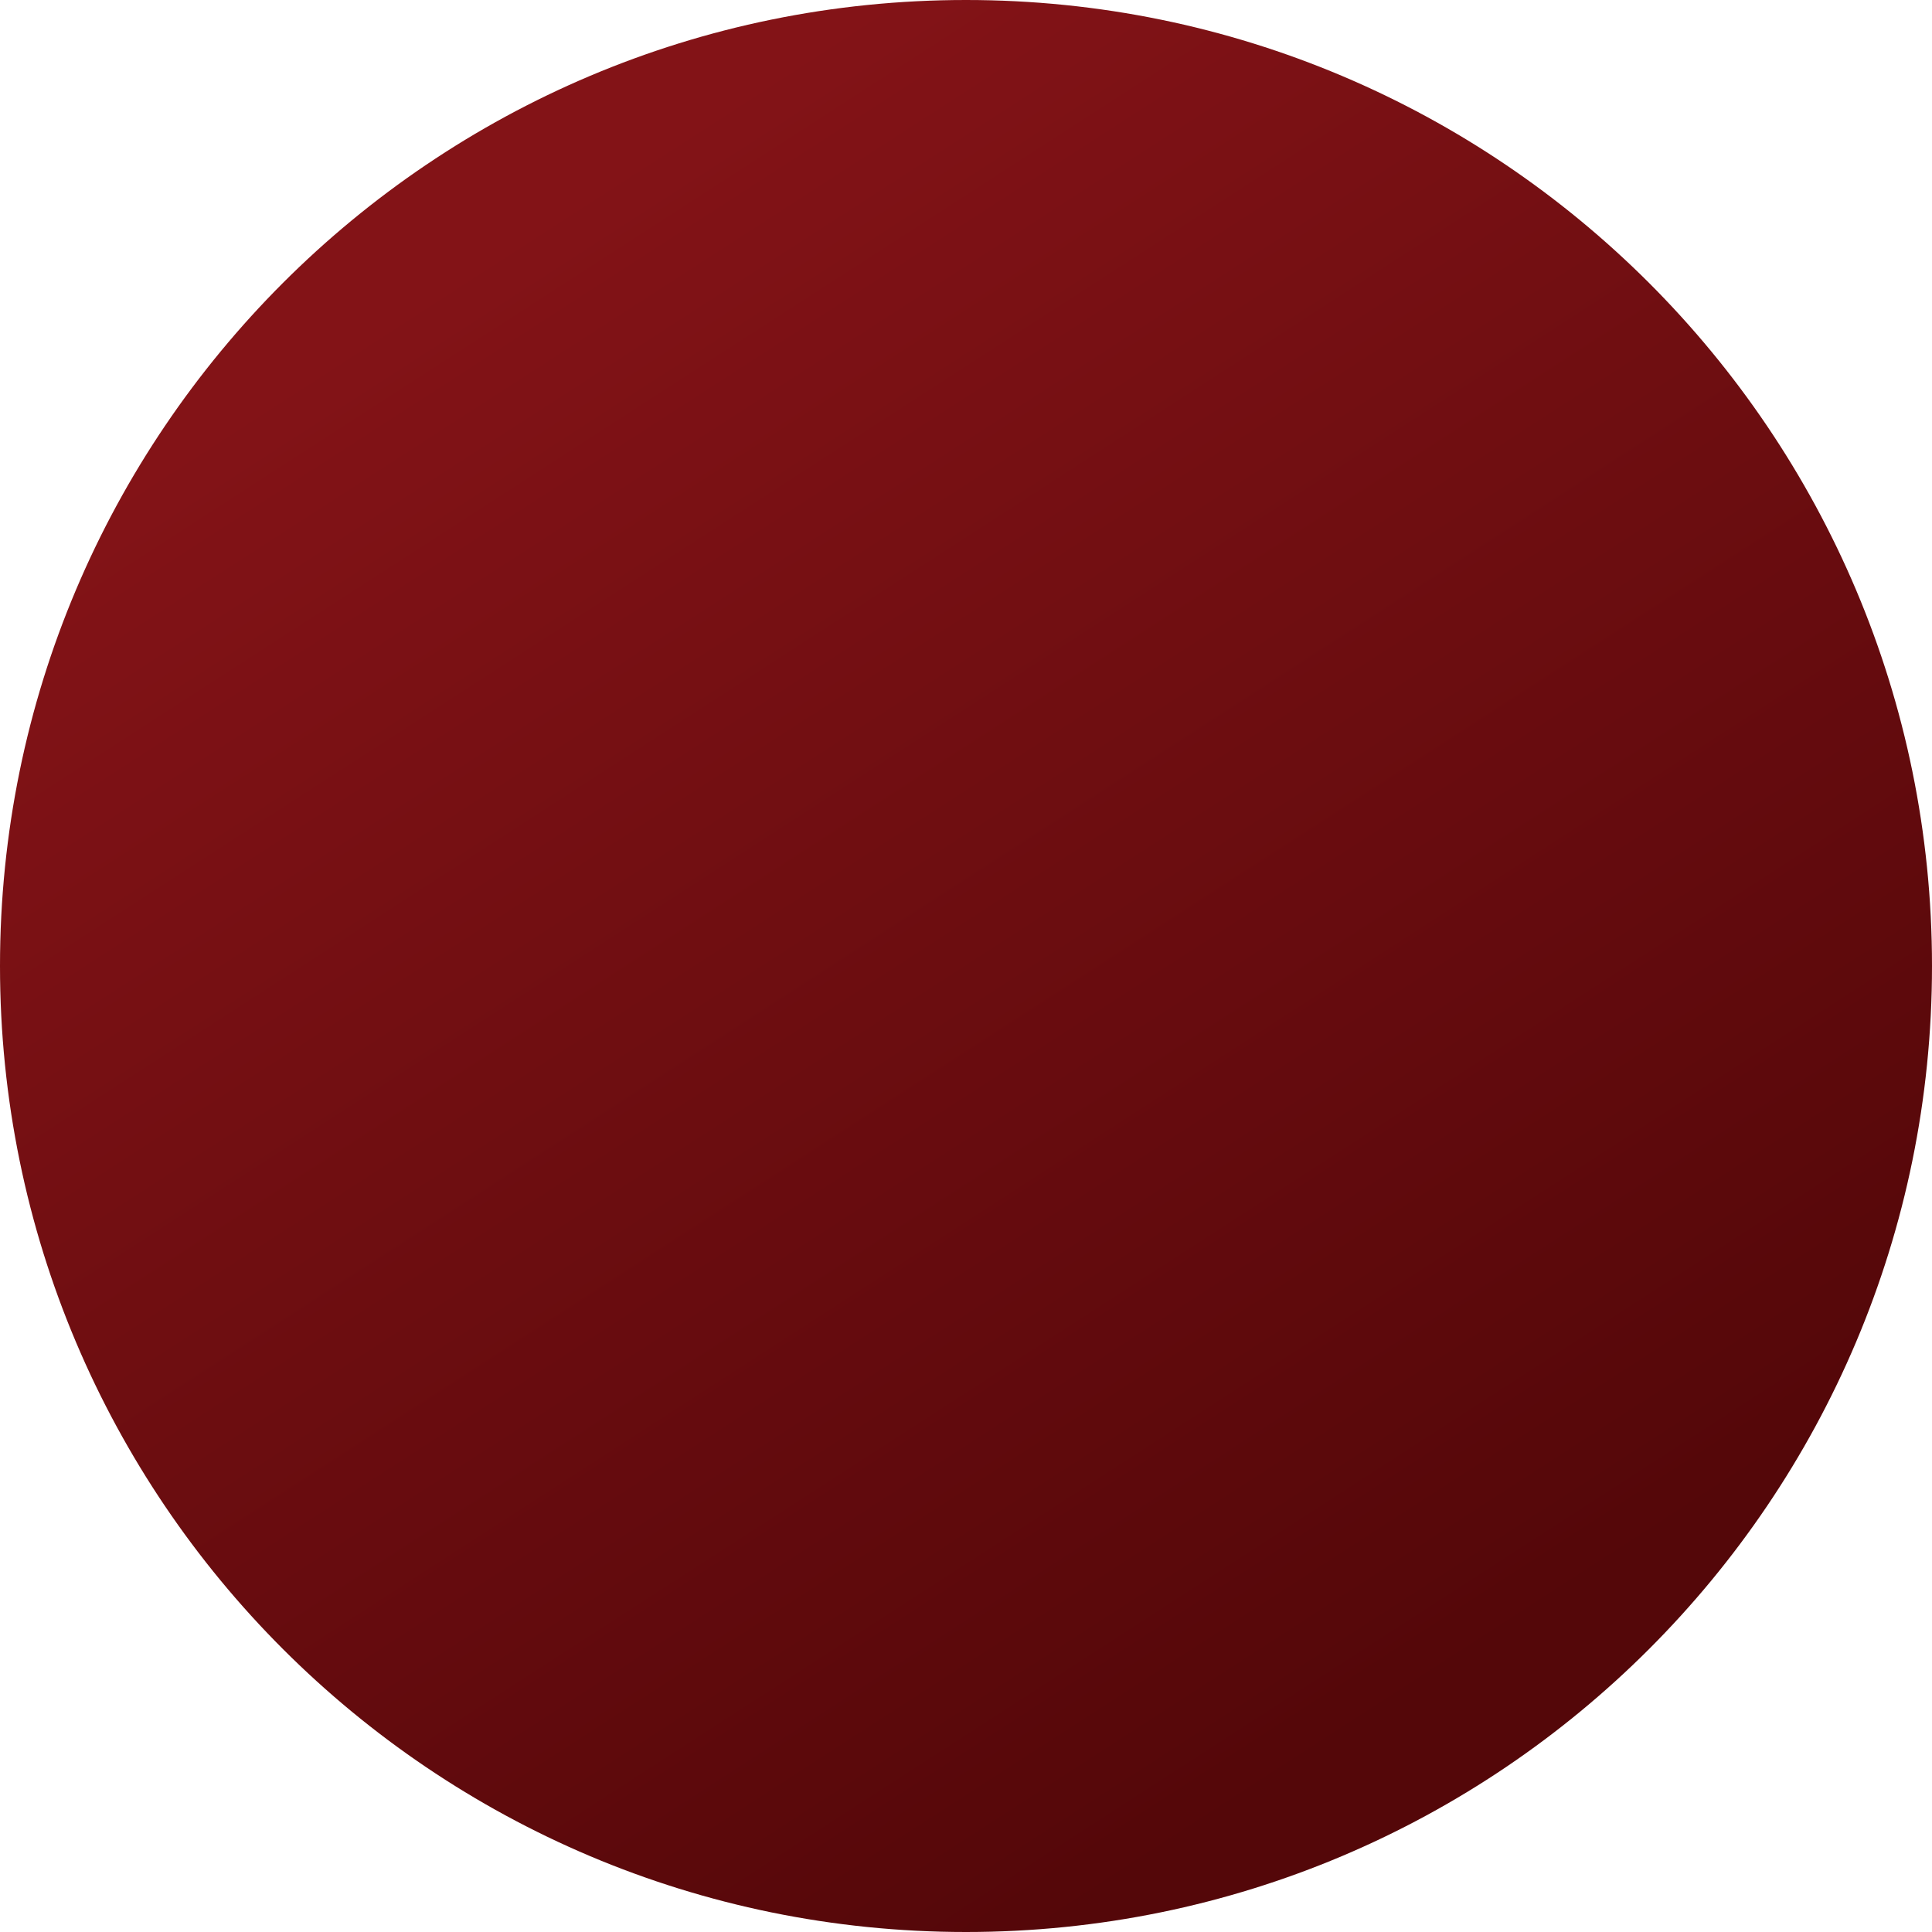
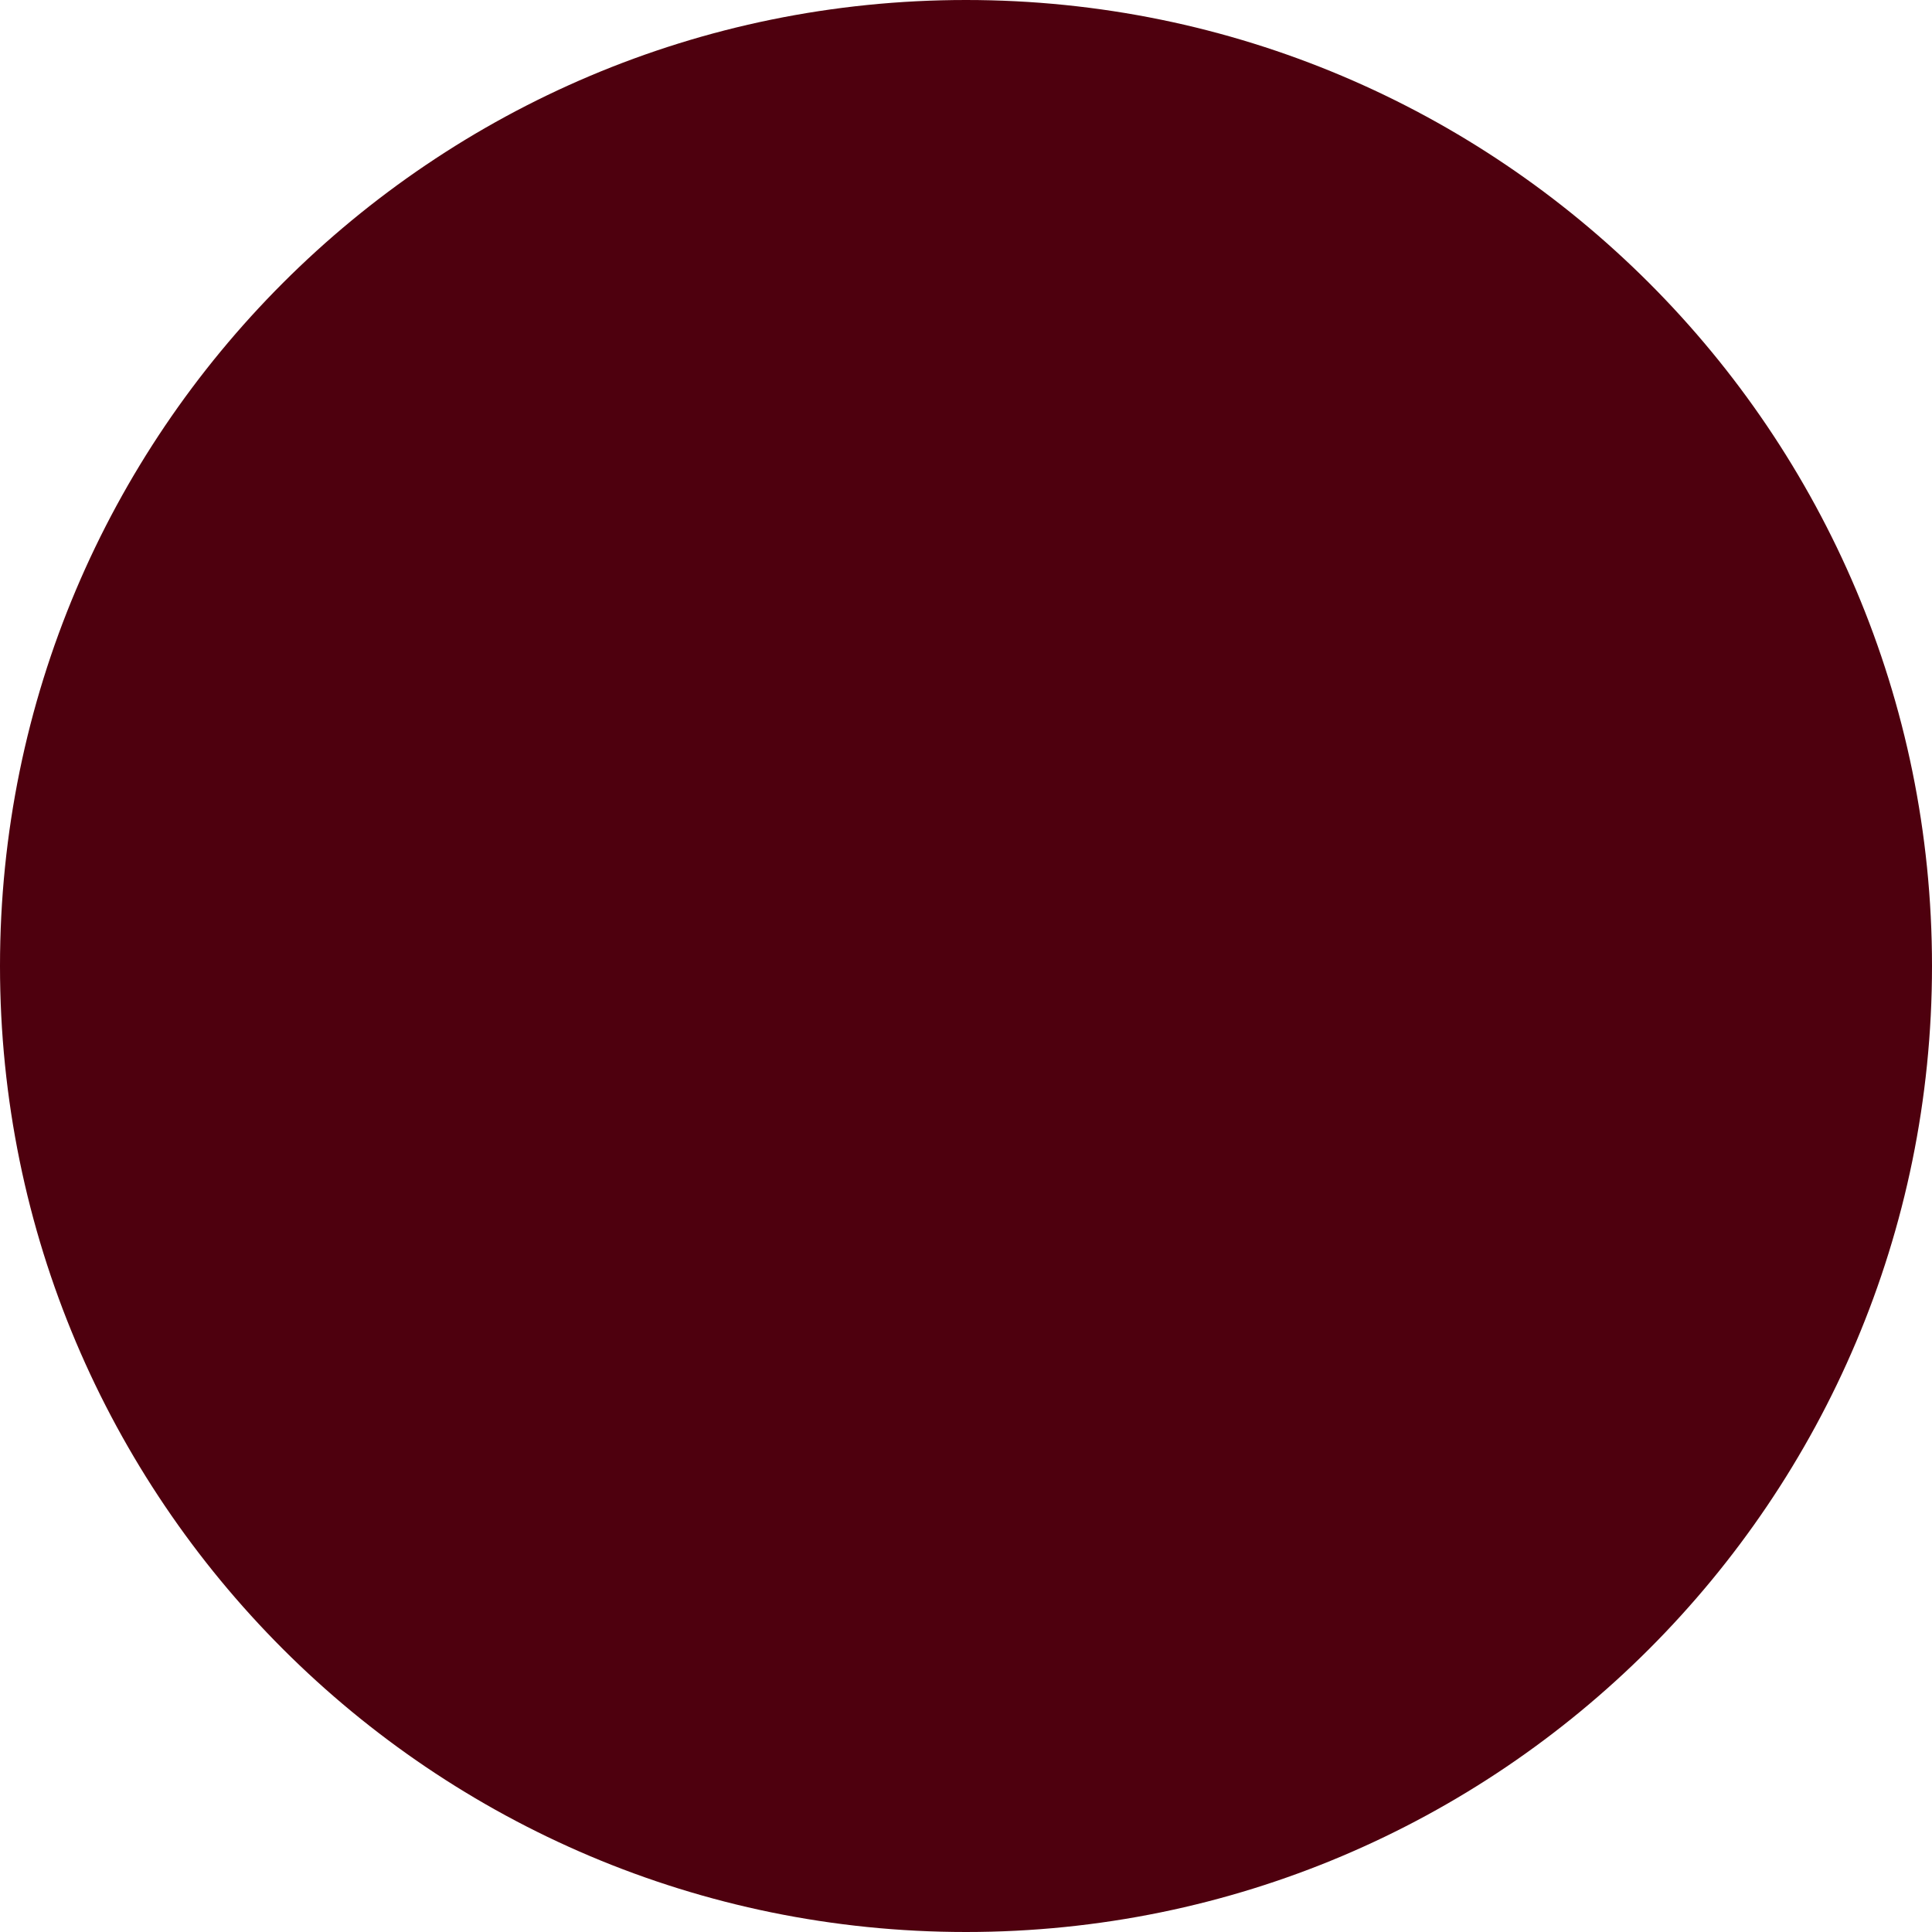
<svg xmlns="http://www.w3.org/2000/svg" preserveAspectRatio="none" width="100%" height="100%" overflow="visible" style="display: block;" viewBox="0 0 64 64" fill="none">
-   <circle id="Ellipse 109" cx="32" cy="32" r="32" fill="url(#paint0_linear_0_5)" />
-   <defs>
-     <linearGradient id="paint0_linear_0_5" x1="18" y1="7" x2="49" y2="55" gradientUnits="userSpaceOnUse">
-       <stop stop-color="#831317" />
-       <stop offset="1" stop-color="#540709" />
-     </linearGradient>
-   </defs>
+   <circle id="Ellipse 109" cx="32" cy="32" r="32" fill="#4E000E" />
</svg>
